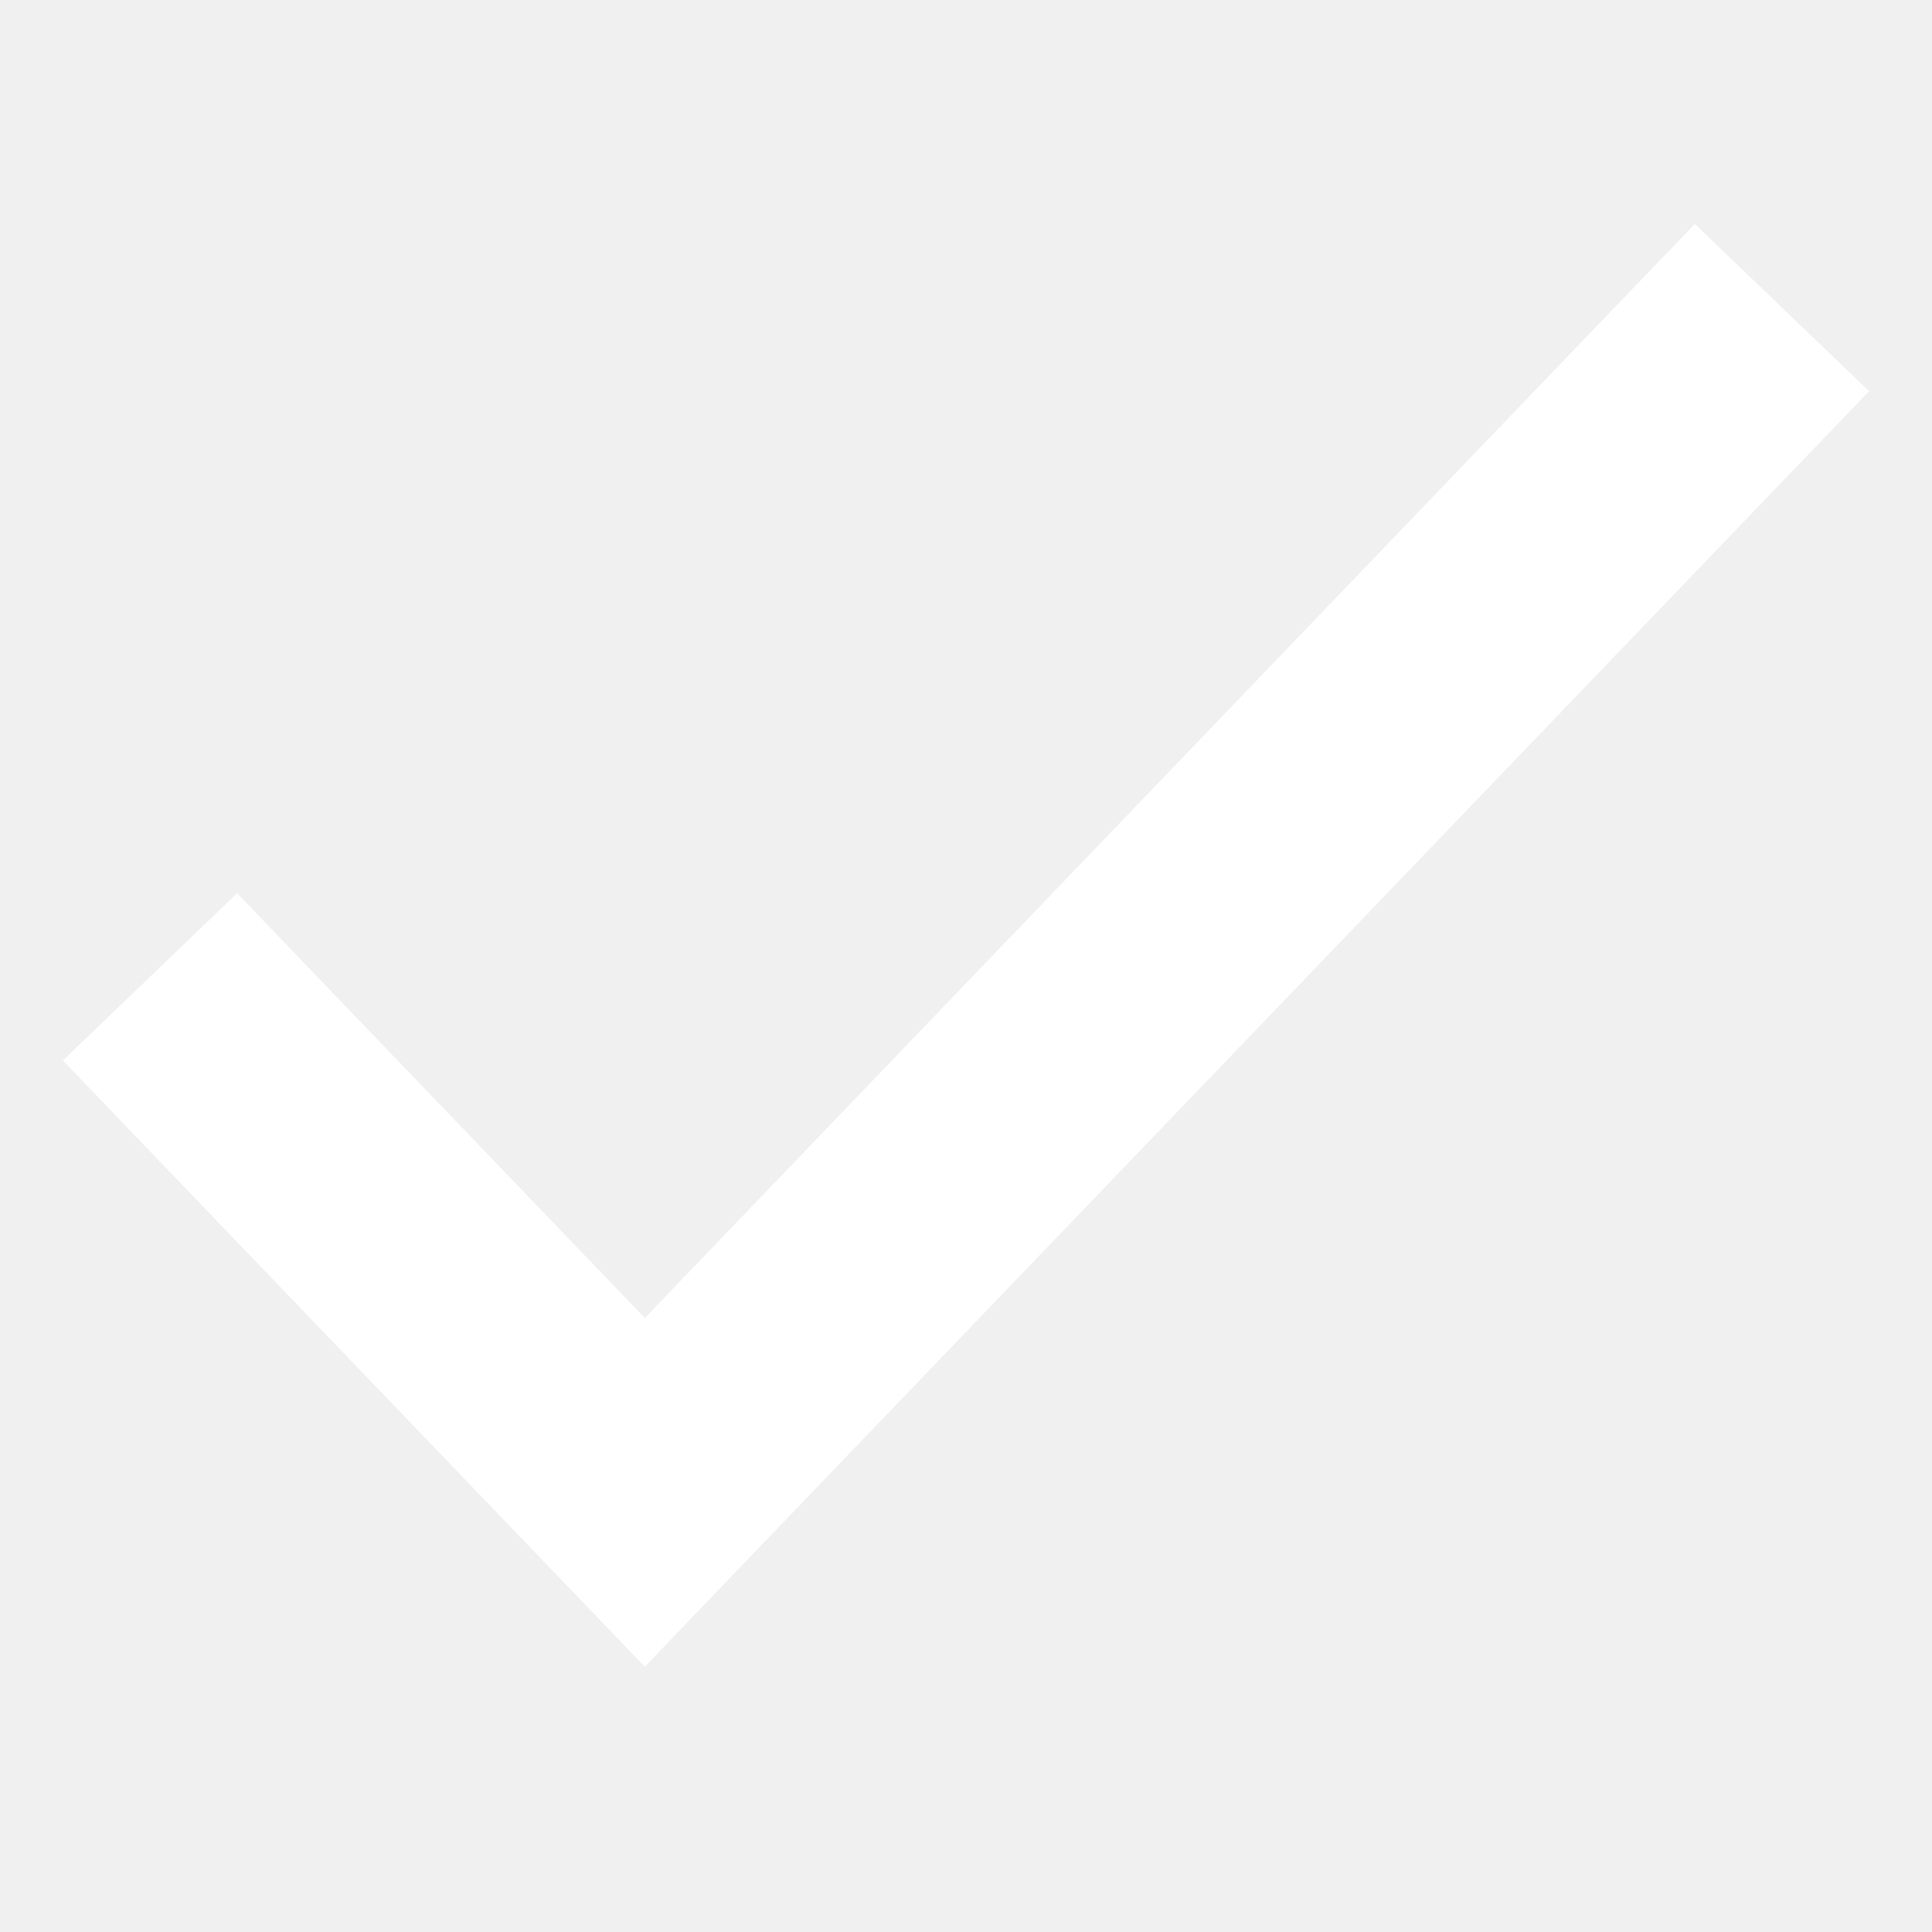
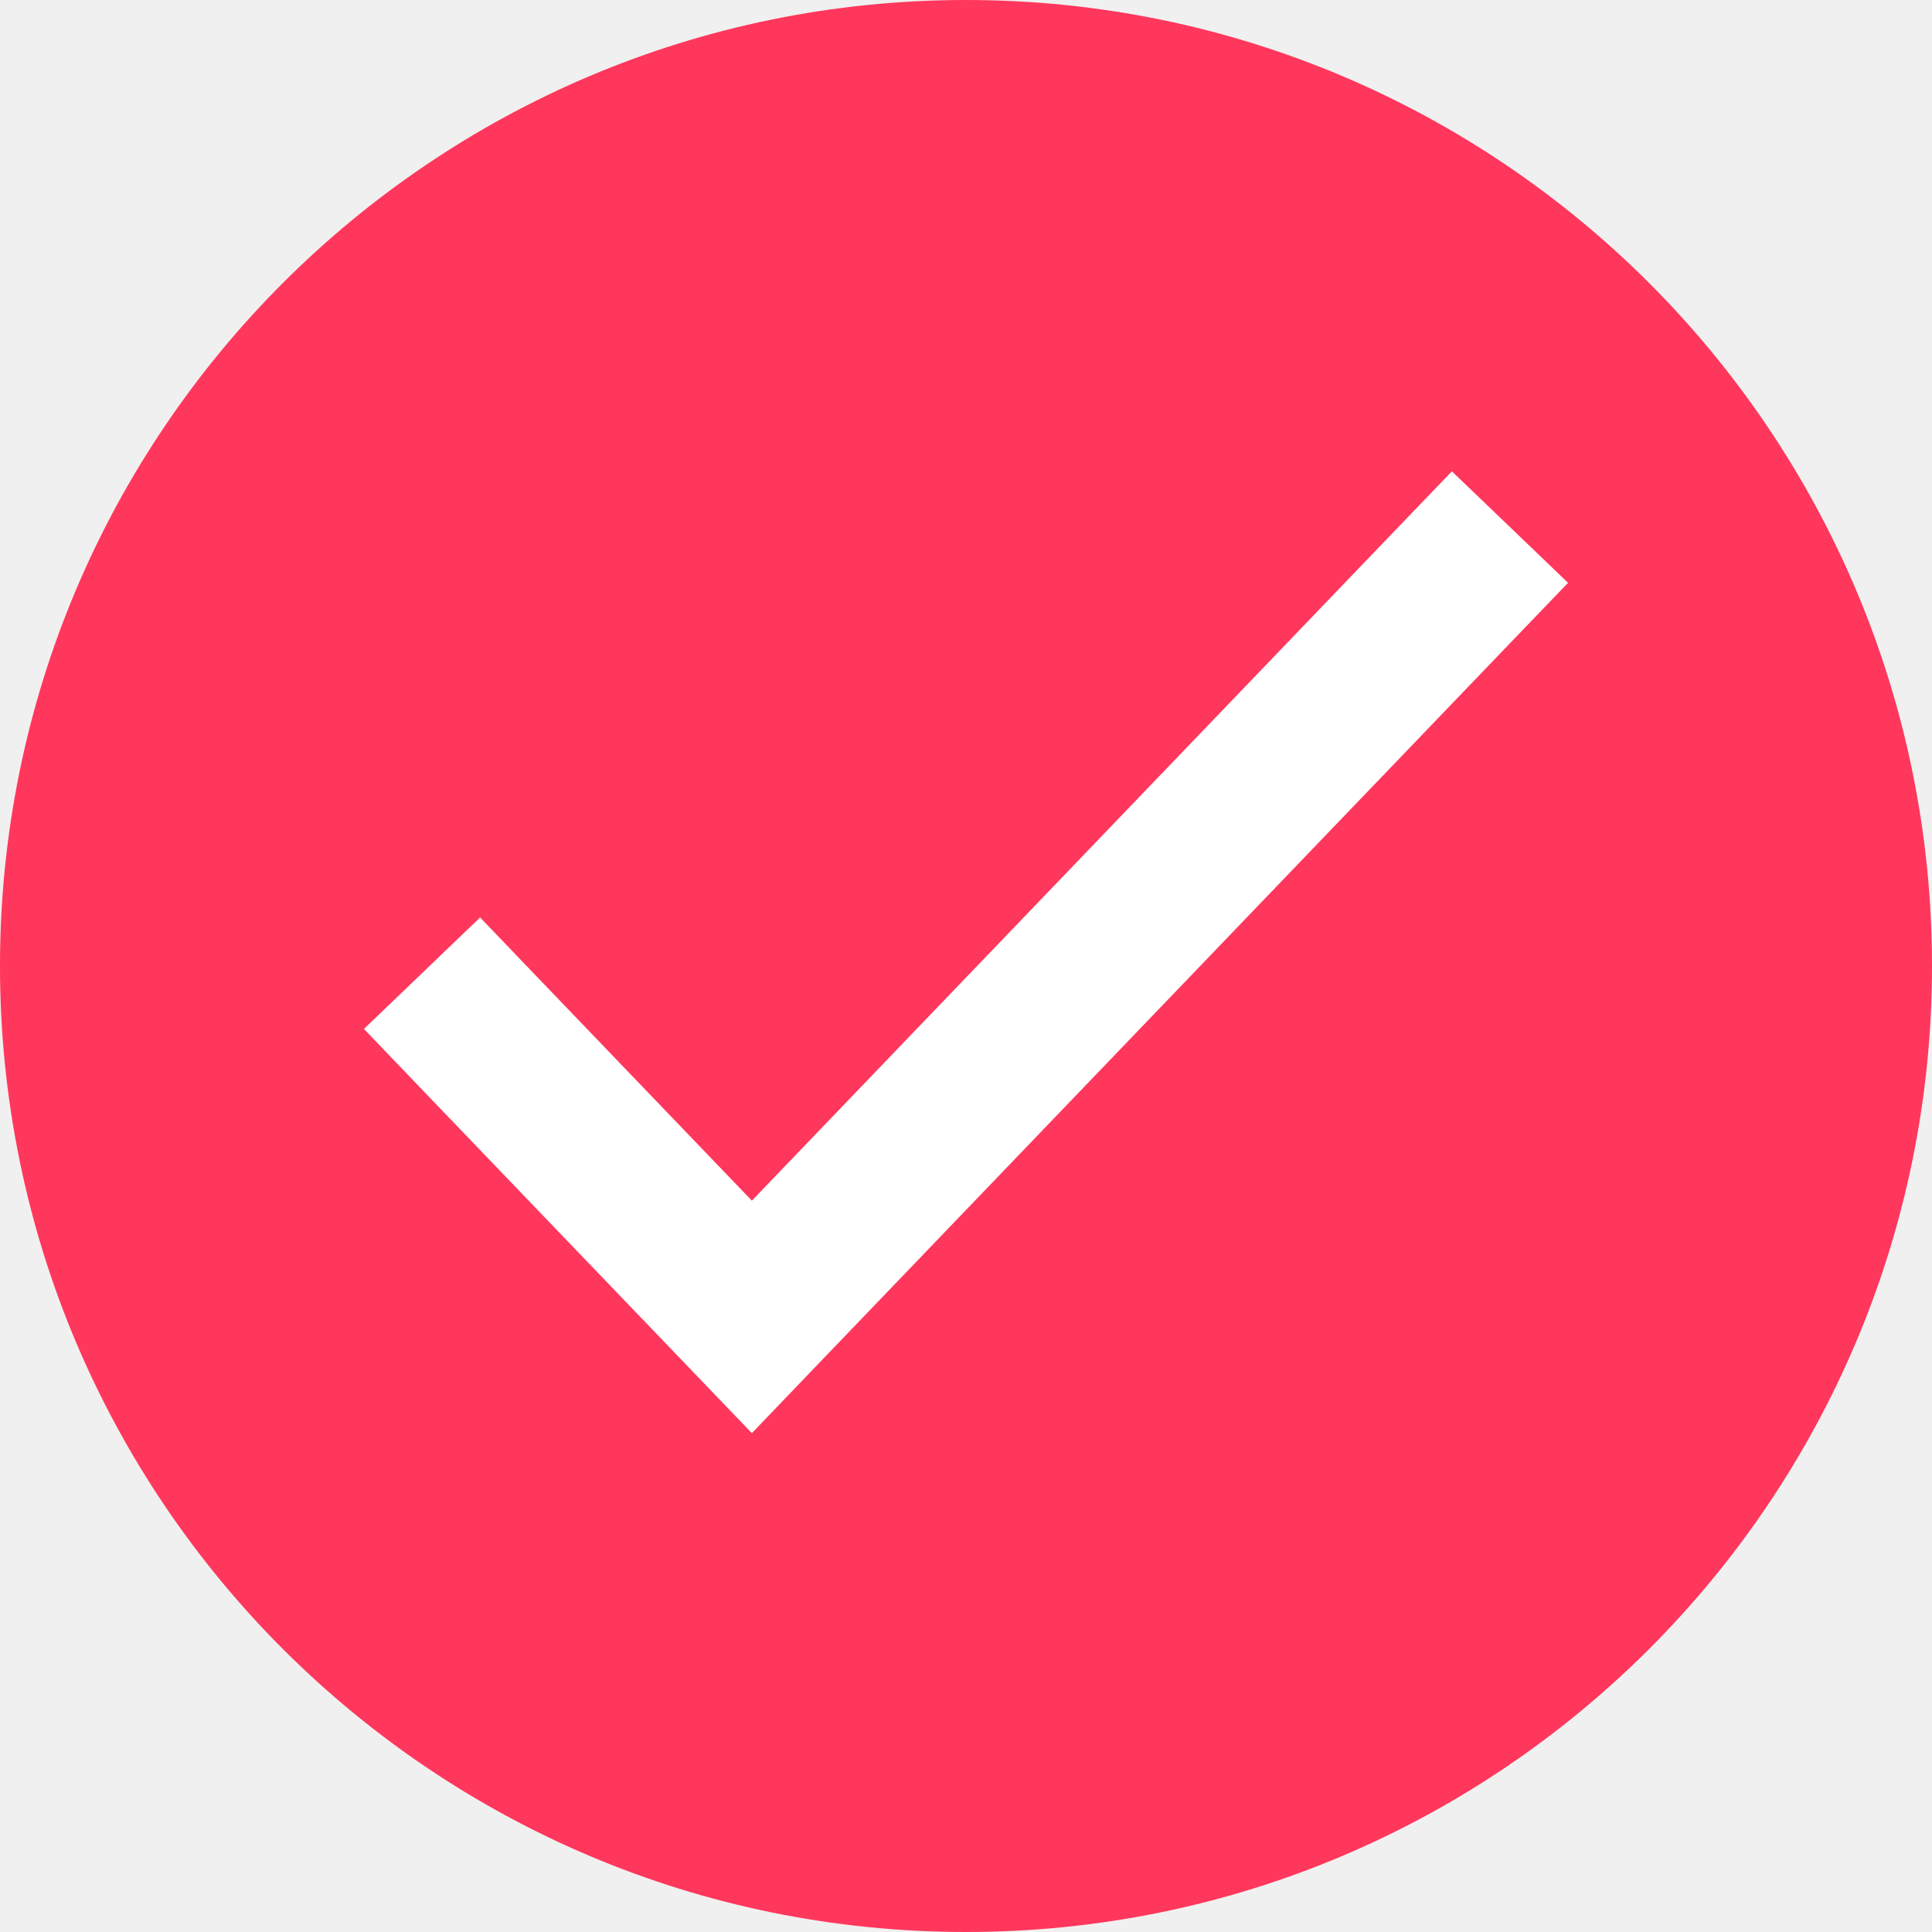
- <svg xmlns="http://www.w3.org/2000/svg" width="16" height="16" viewBox="0 0 16 16" fill="none">
-   <path fill-rule="evenodd" clip-rule="evenodd" d="M15.479 3.24L14.786 3.961L6.061 13.051L5.34 13.803L4.618 13.051L1.213 9.504L0.521 8.782L1.964 7.397L2.656 8.119L5.34 10.915L13.343 2.576L14.036 1.855L15.479 3.24Z" fill="white" />
+ <svg xmlns="http://www.w3.org/2000/svg" width="24" height="24" viewBox="0 0 24 24" fill="none">
+   <circle cx="12" cy="12" r="11.5" fill="#FF375C" stroke="#FF375C" />
+   <path fill-rule="evenodd" clip-rule="evenodd" d="M19.479 7.24L18.786 7.961L10.061 17.051L9.34 17.803L8.618 17.051L5.213 13.504L4.521 12.782L5.964 11.397L6.656 12.119L9.34 14.915L17.343 6.576L18.036 5.855L19.479 7.24Z" fill="white" />
</svg>
